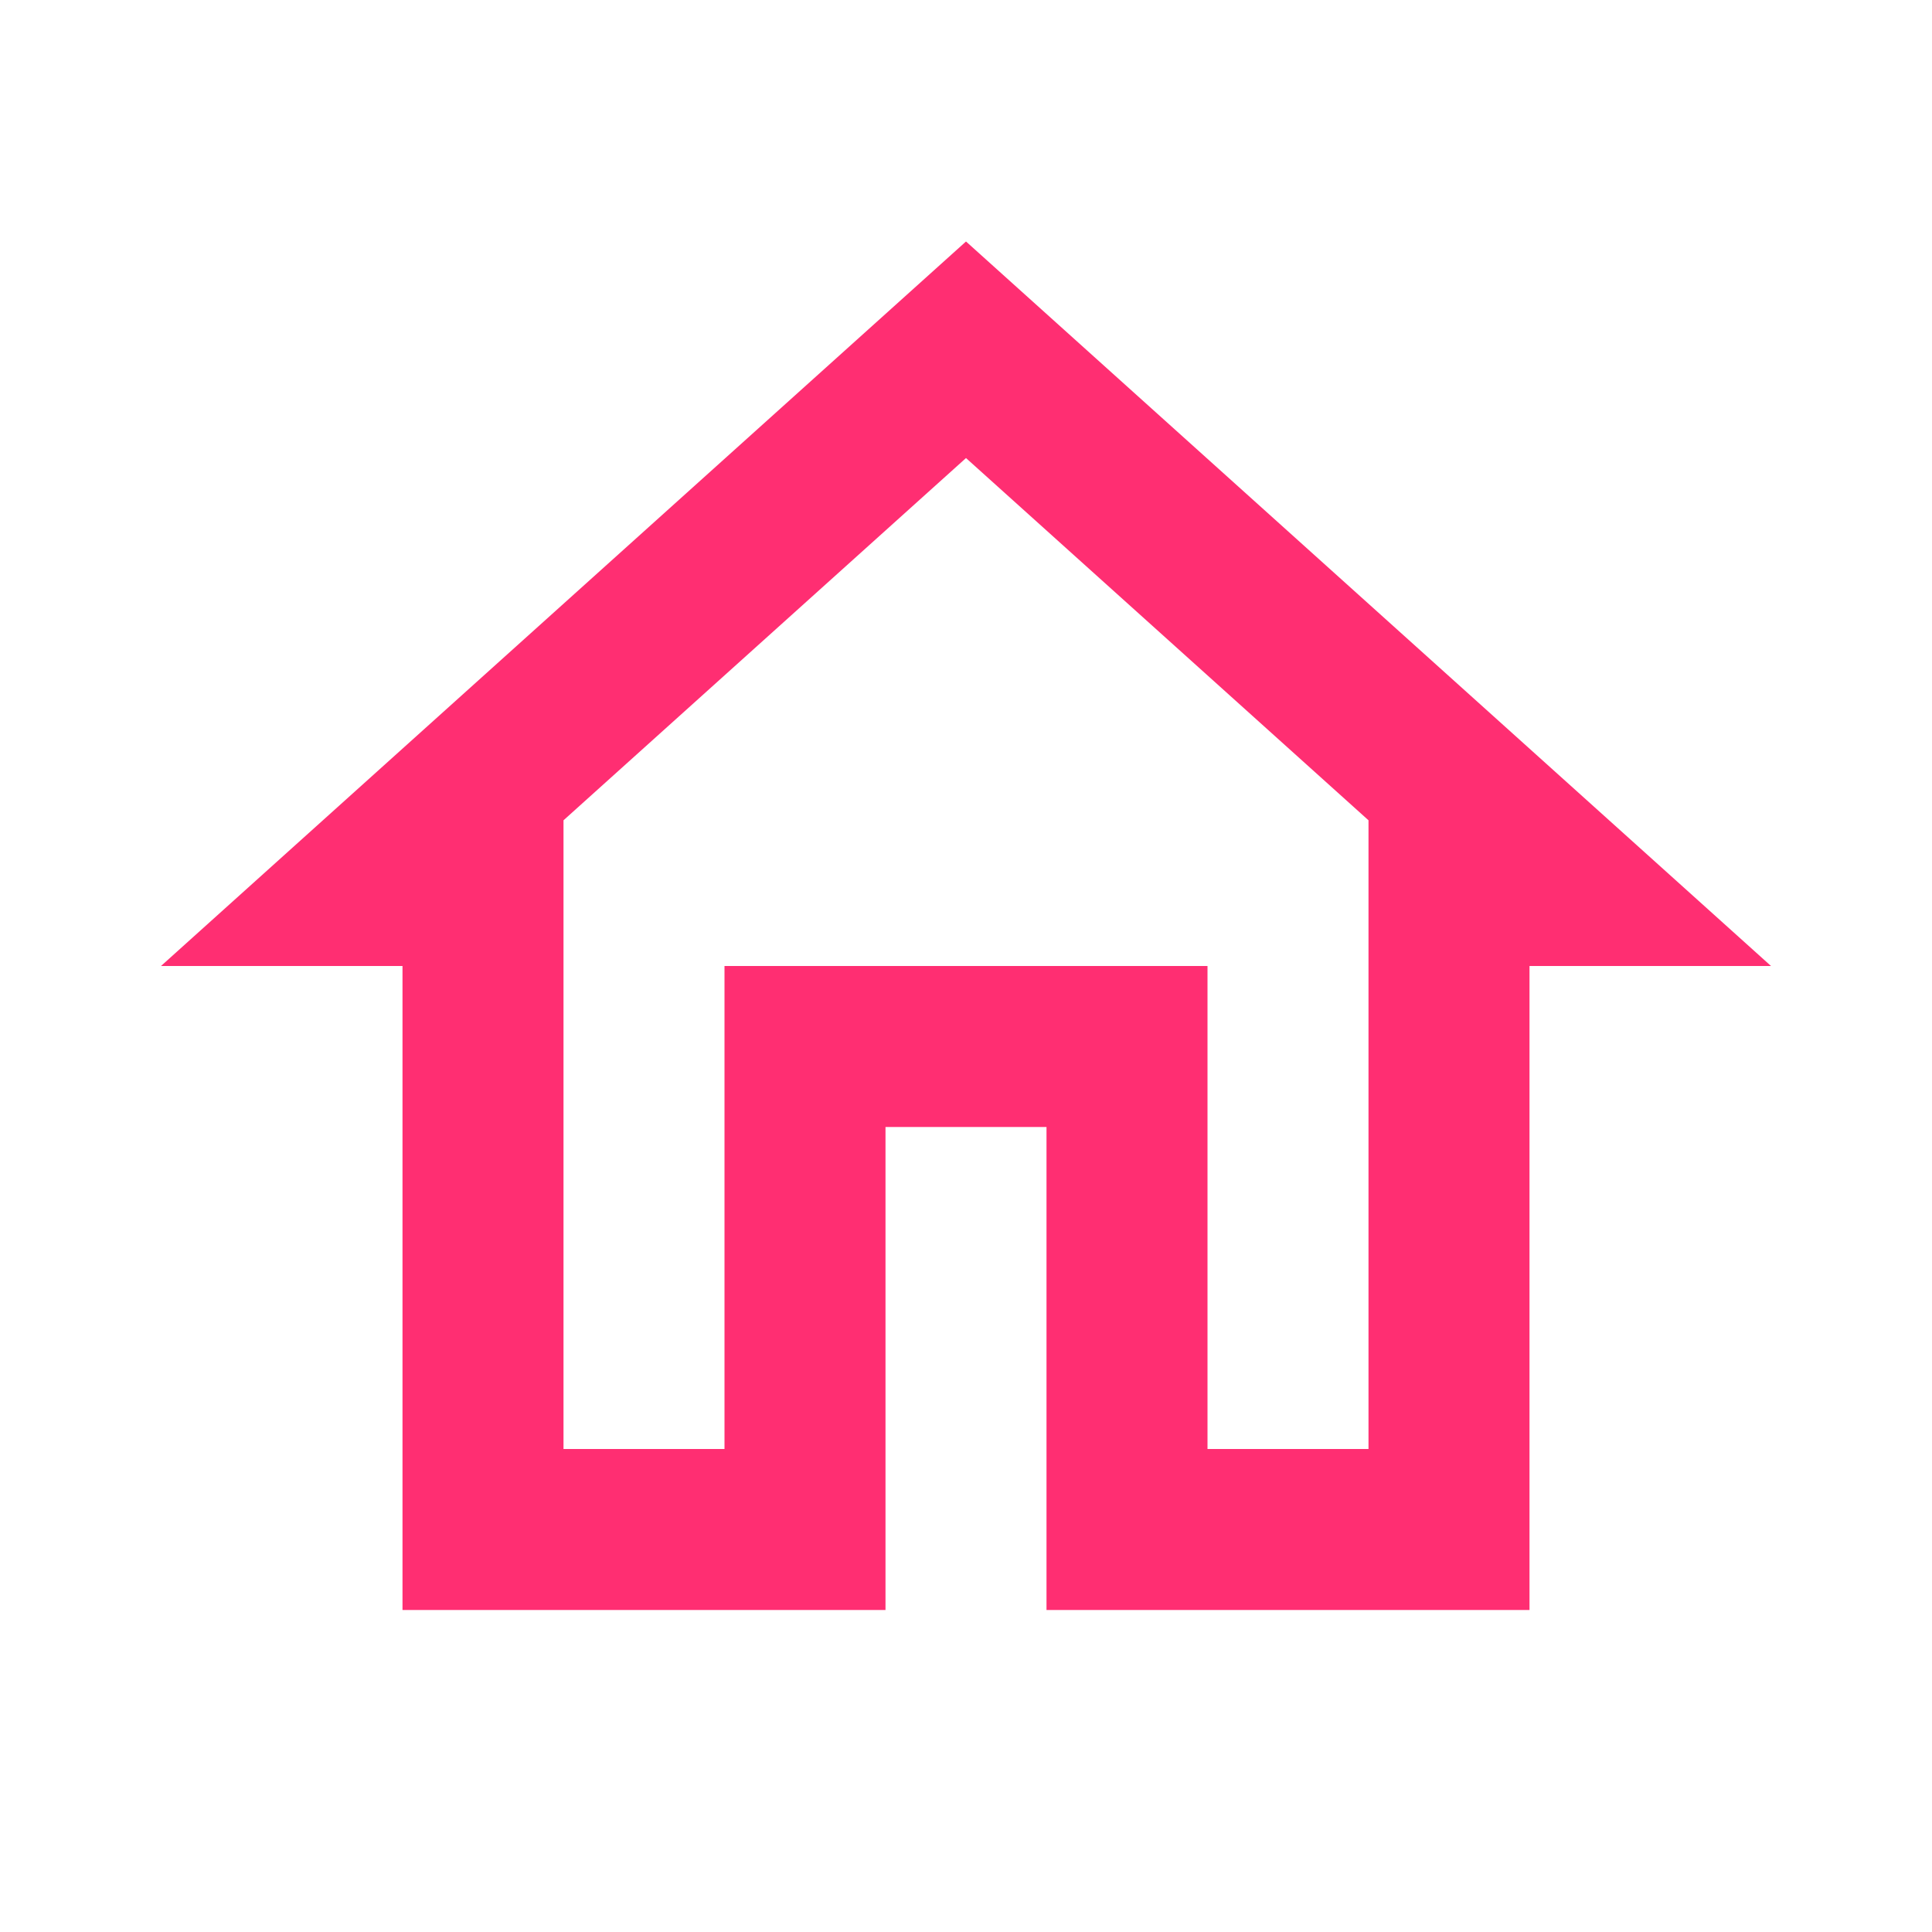
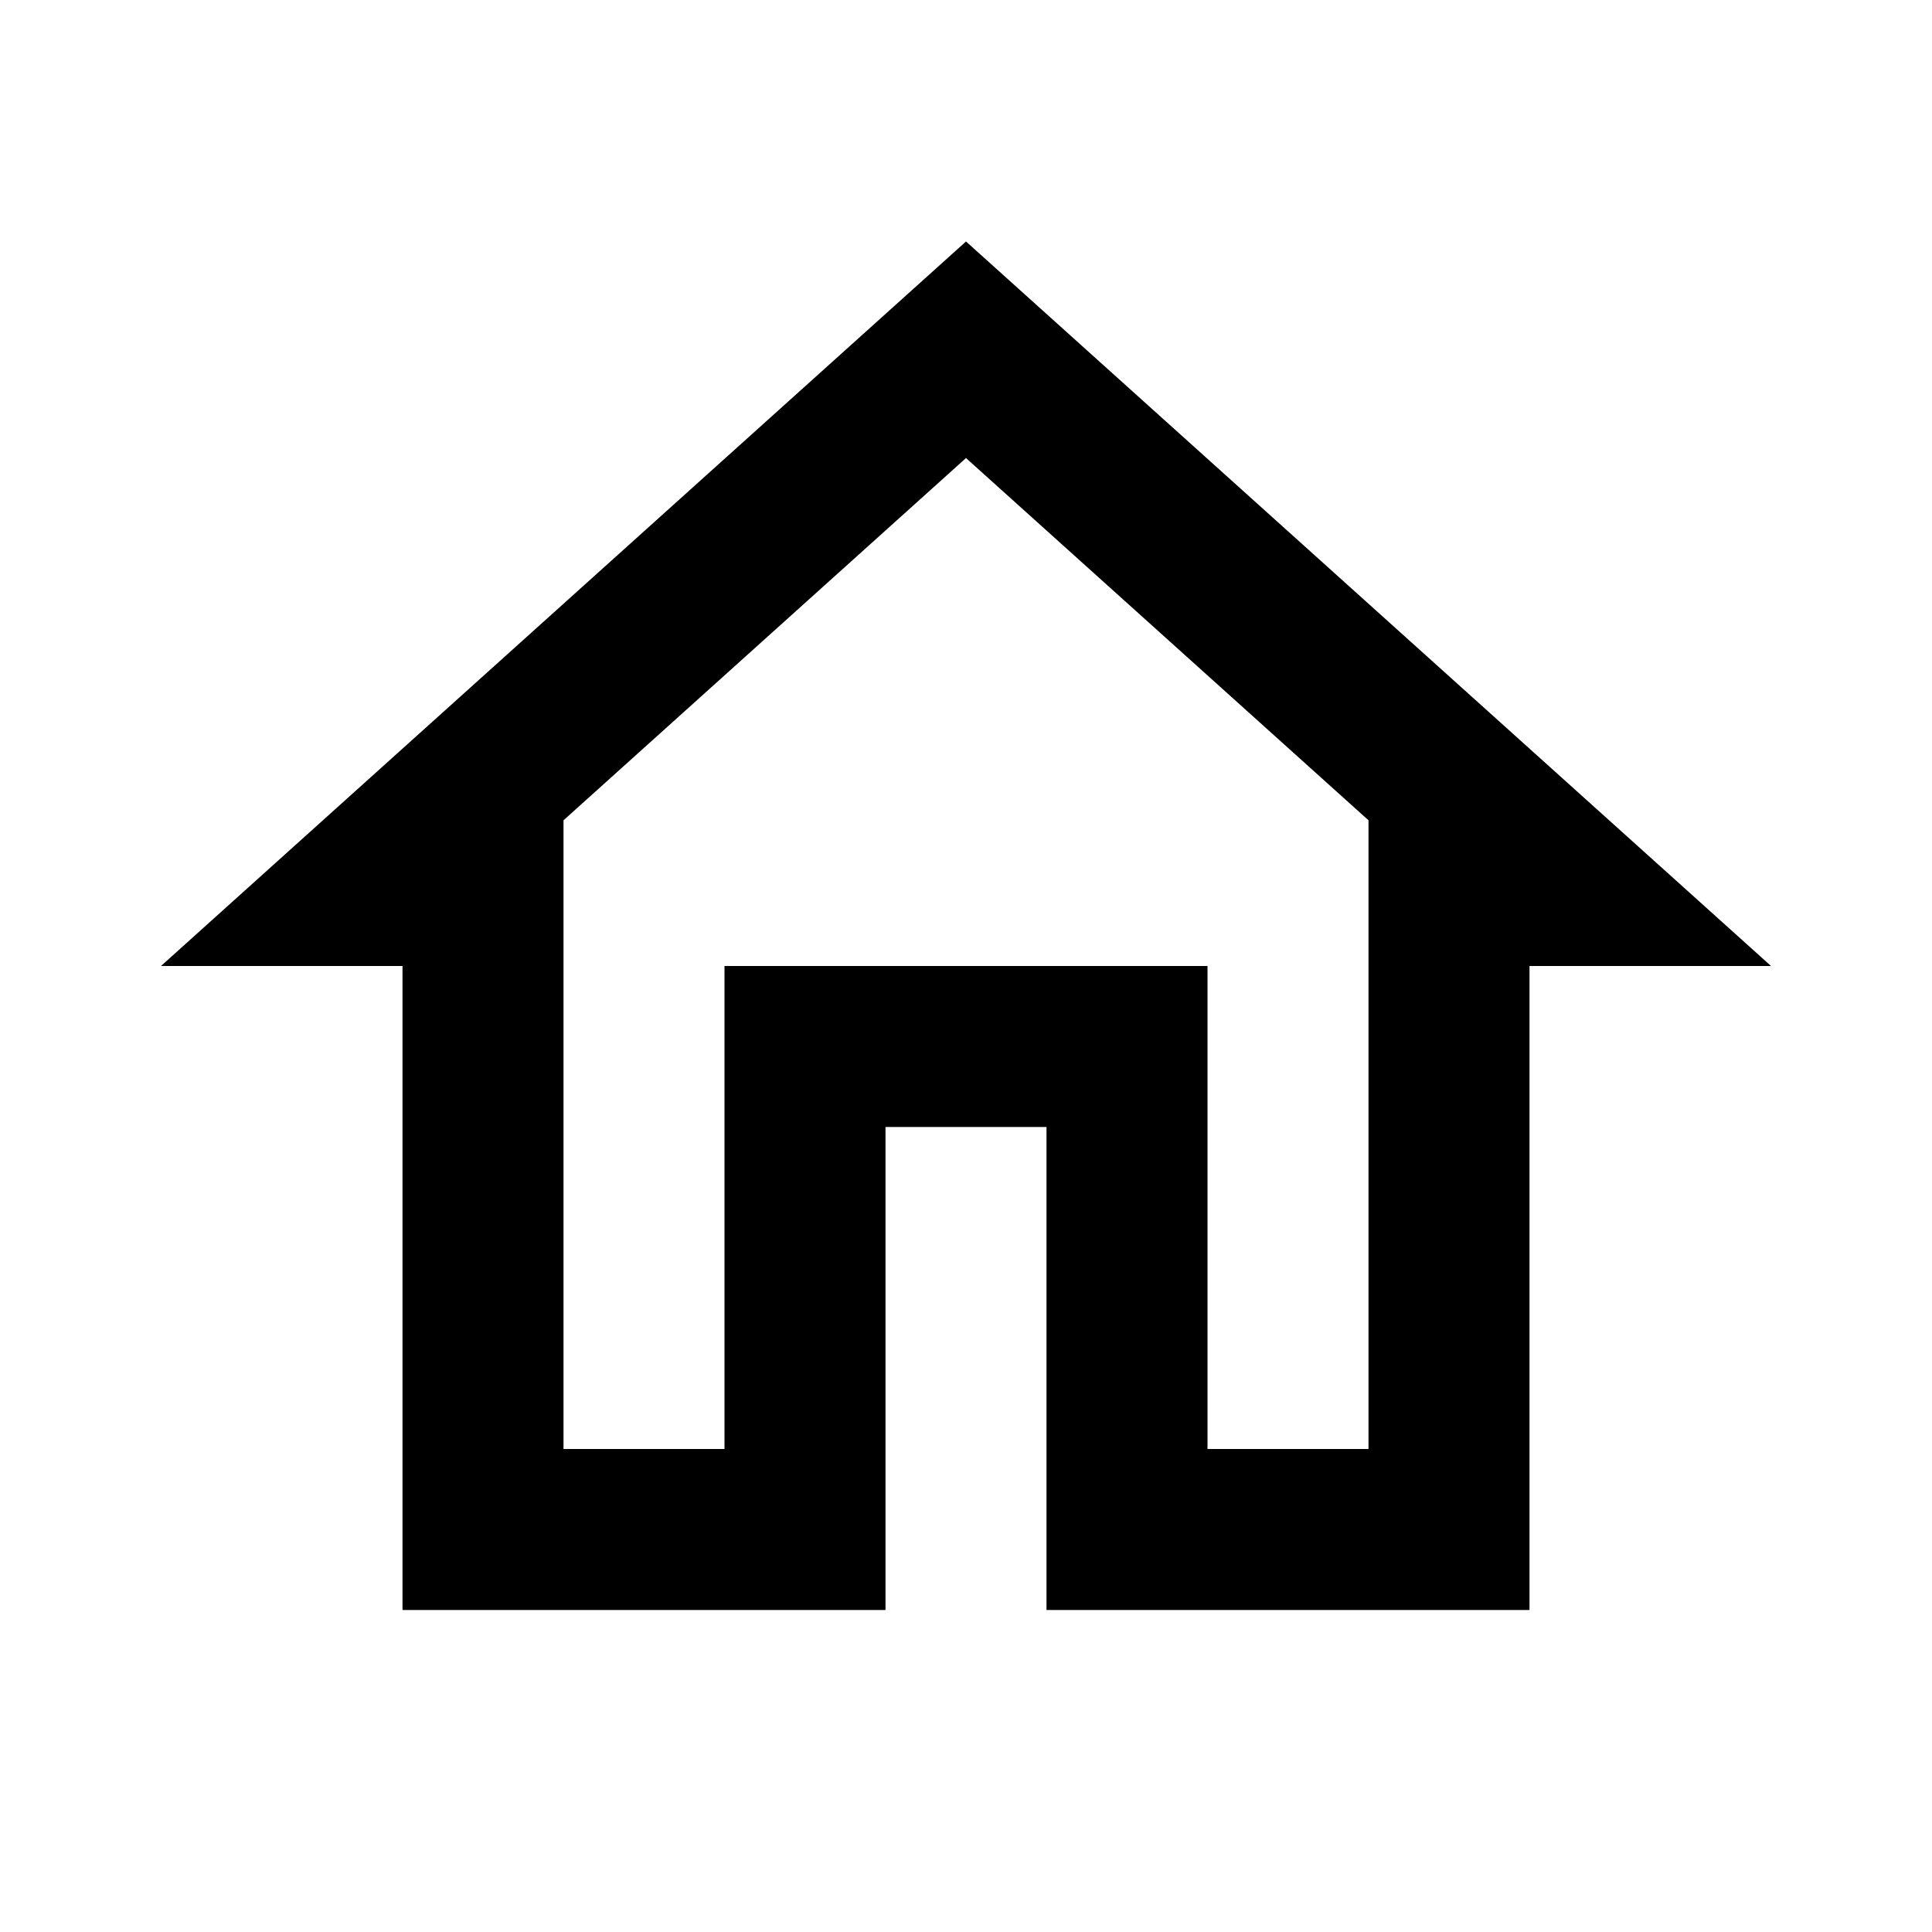
<svg xmlns="http://www.w3.org/2000/svg" width="24" height="24" viewBox="0 0 24 24" fill="none">
-   <path d="M12 5.69L17 10.19V18H15V12H9V18H7V10.19L12 5.69ZM12 3L2 12H5V20H11V14H13V20H19V12H22L12 3Z" fill="#FF2E72" />
+   <path d="M12 5.69L17 10.19V18H15V12H9V18H7V10.19L12 5.69ZM12 3L2 12H5V20H11V14H13V20H19V12H22L12 3Z" fill="currentColor" />
</svg>
